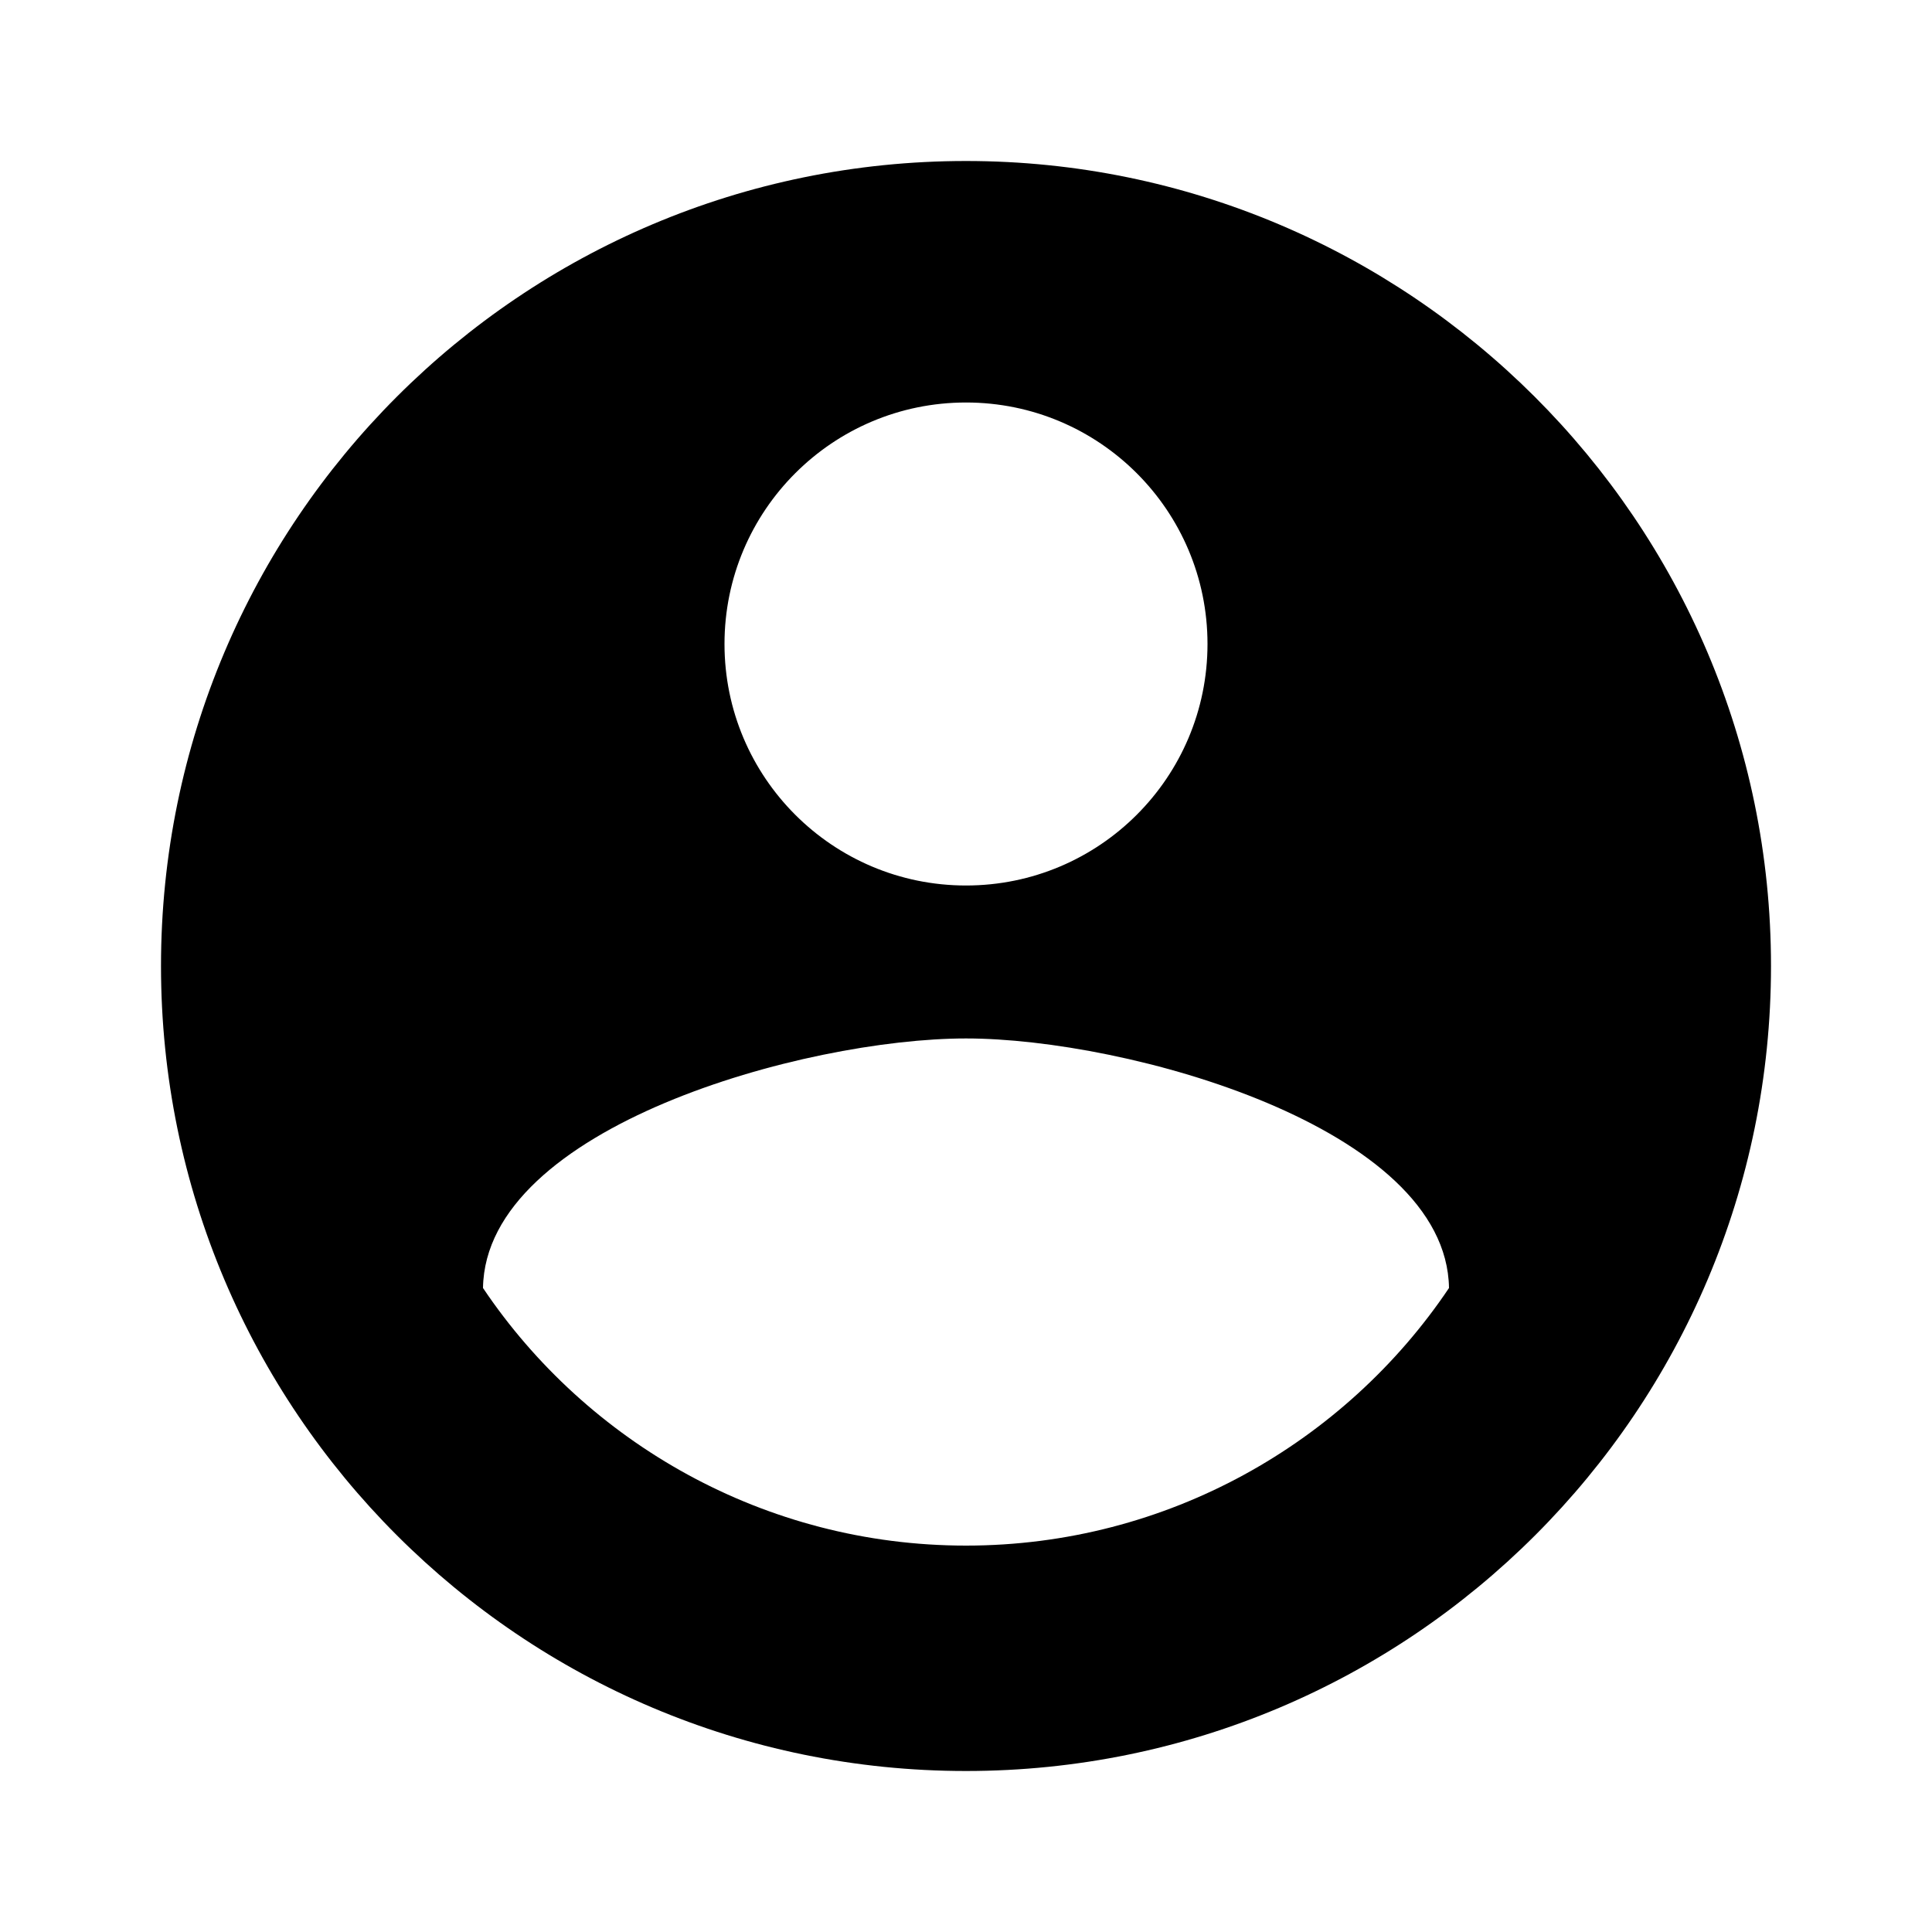
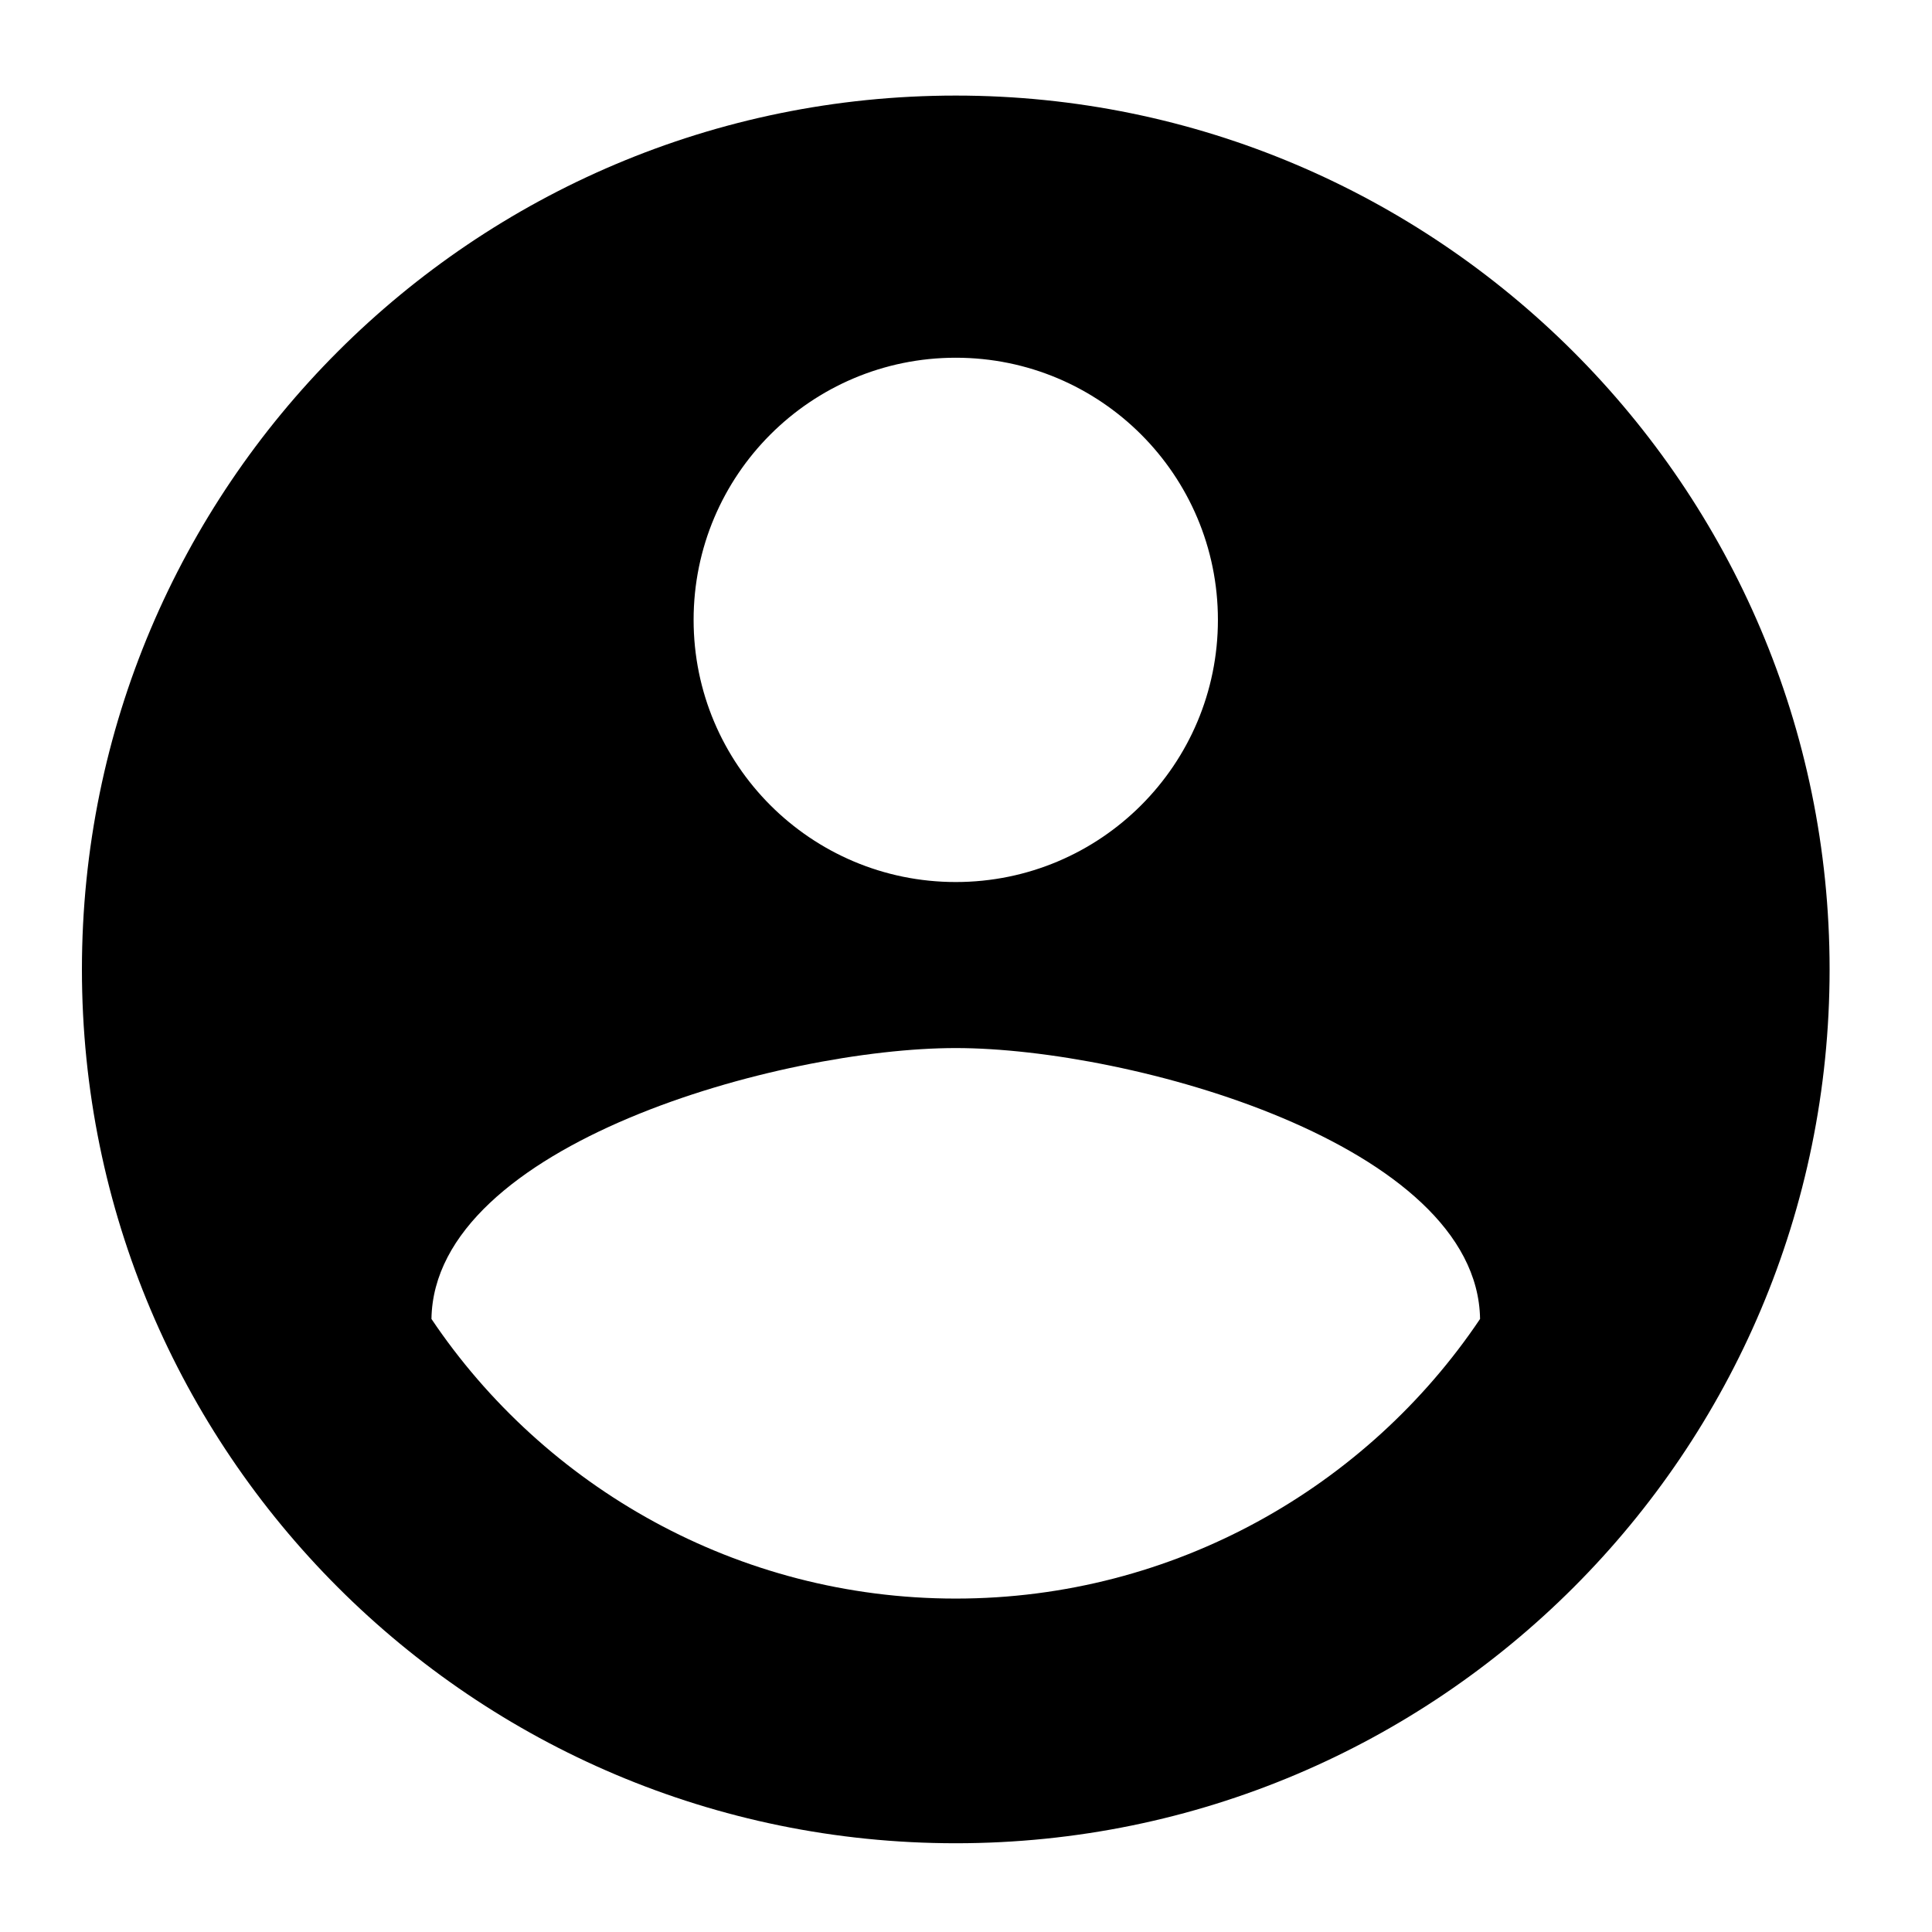
- <svg xmlns="http://www.w3.org/2000/svg" version="1.1" width="24" height="24" viewBox="0 0 24 24">
-   <path d="M12,19.2C9.5,19.2 7.29,17.92 6,16C6.03,14 10,12.9 12,12.9C14,12.9 17.97,14 18,16C16.71,17.92 14.5,19.2 12,19.2M12,5A3,3 0 0,1 15,8A3,3 0 0,1 12,11A3,3 0 0,1 9,8A3,3 0 0,1 12,5M12,2A10,10 0 0,0 2,12A10,10 0 0,0 12,22A10,10 0 0,0 22,12C22,6.47 17.5,2 12,2Z" />
+ <svg xmlns="http://www.w3.org/2000/svg" width="256" height="256" viewBox="-10 -12 283 283">
+   <path d="M 130 222.16 C 98 222.16 69.712 205.776 53.2 181.2 C 53.584 155.6 104.4 141.52 130 141.52 C 155.6 141.52 206.416 155.6 206.8 181.2 C 190.288 205.776 162 222.16 130 222.16 M 130 40.4 C 151.208 40.4 168.4 57.59 168.4 78.8 C 168.4 100.01 151.208 117.2 130 117.2 C 108.792 117.2 91.6 100.01 91.6 78.8 C 91.6 57.59 108.792 40.4 130 40.4 M 130 2 C 59.308 2 2 59.306 2 130 C 2 200.694 59.308 258 130 258 C 200.692 258 258 200.694 258 130 C 258 59.216 200.4 2 130 2 Z" />
</svg>
